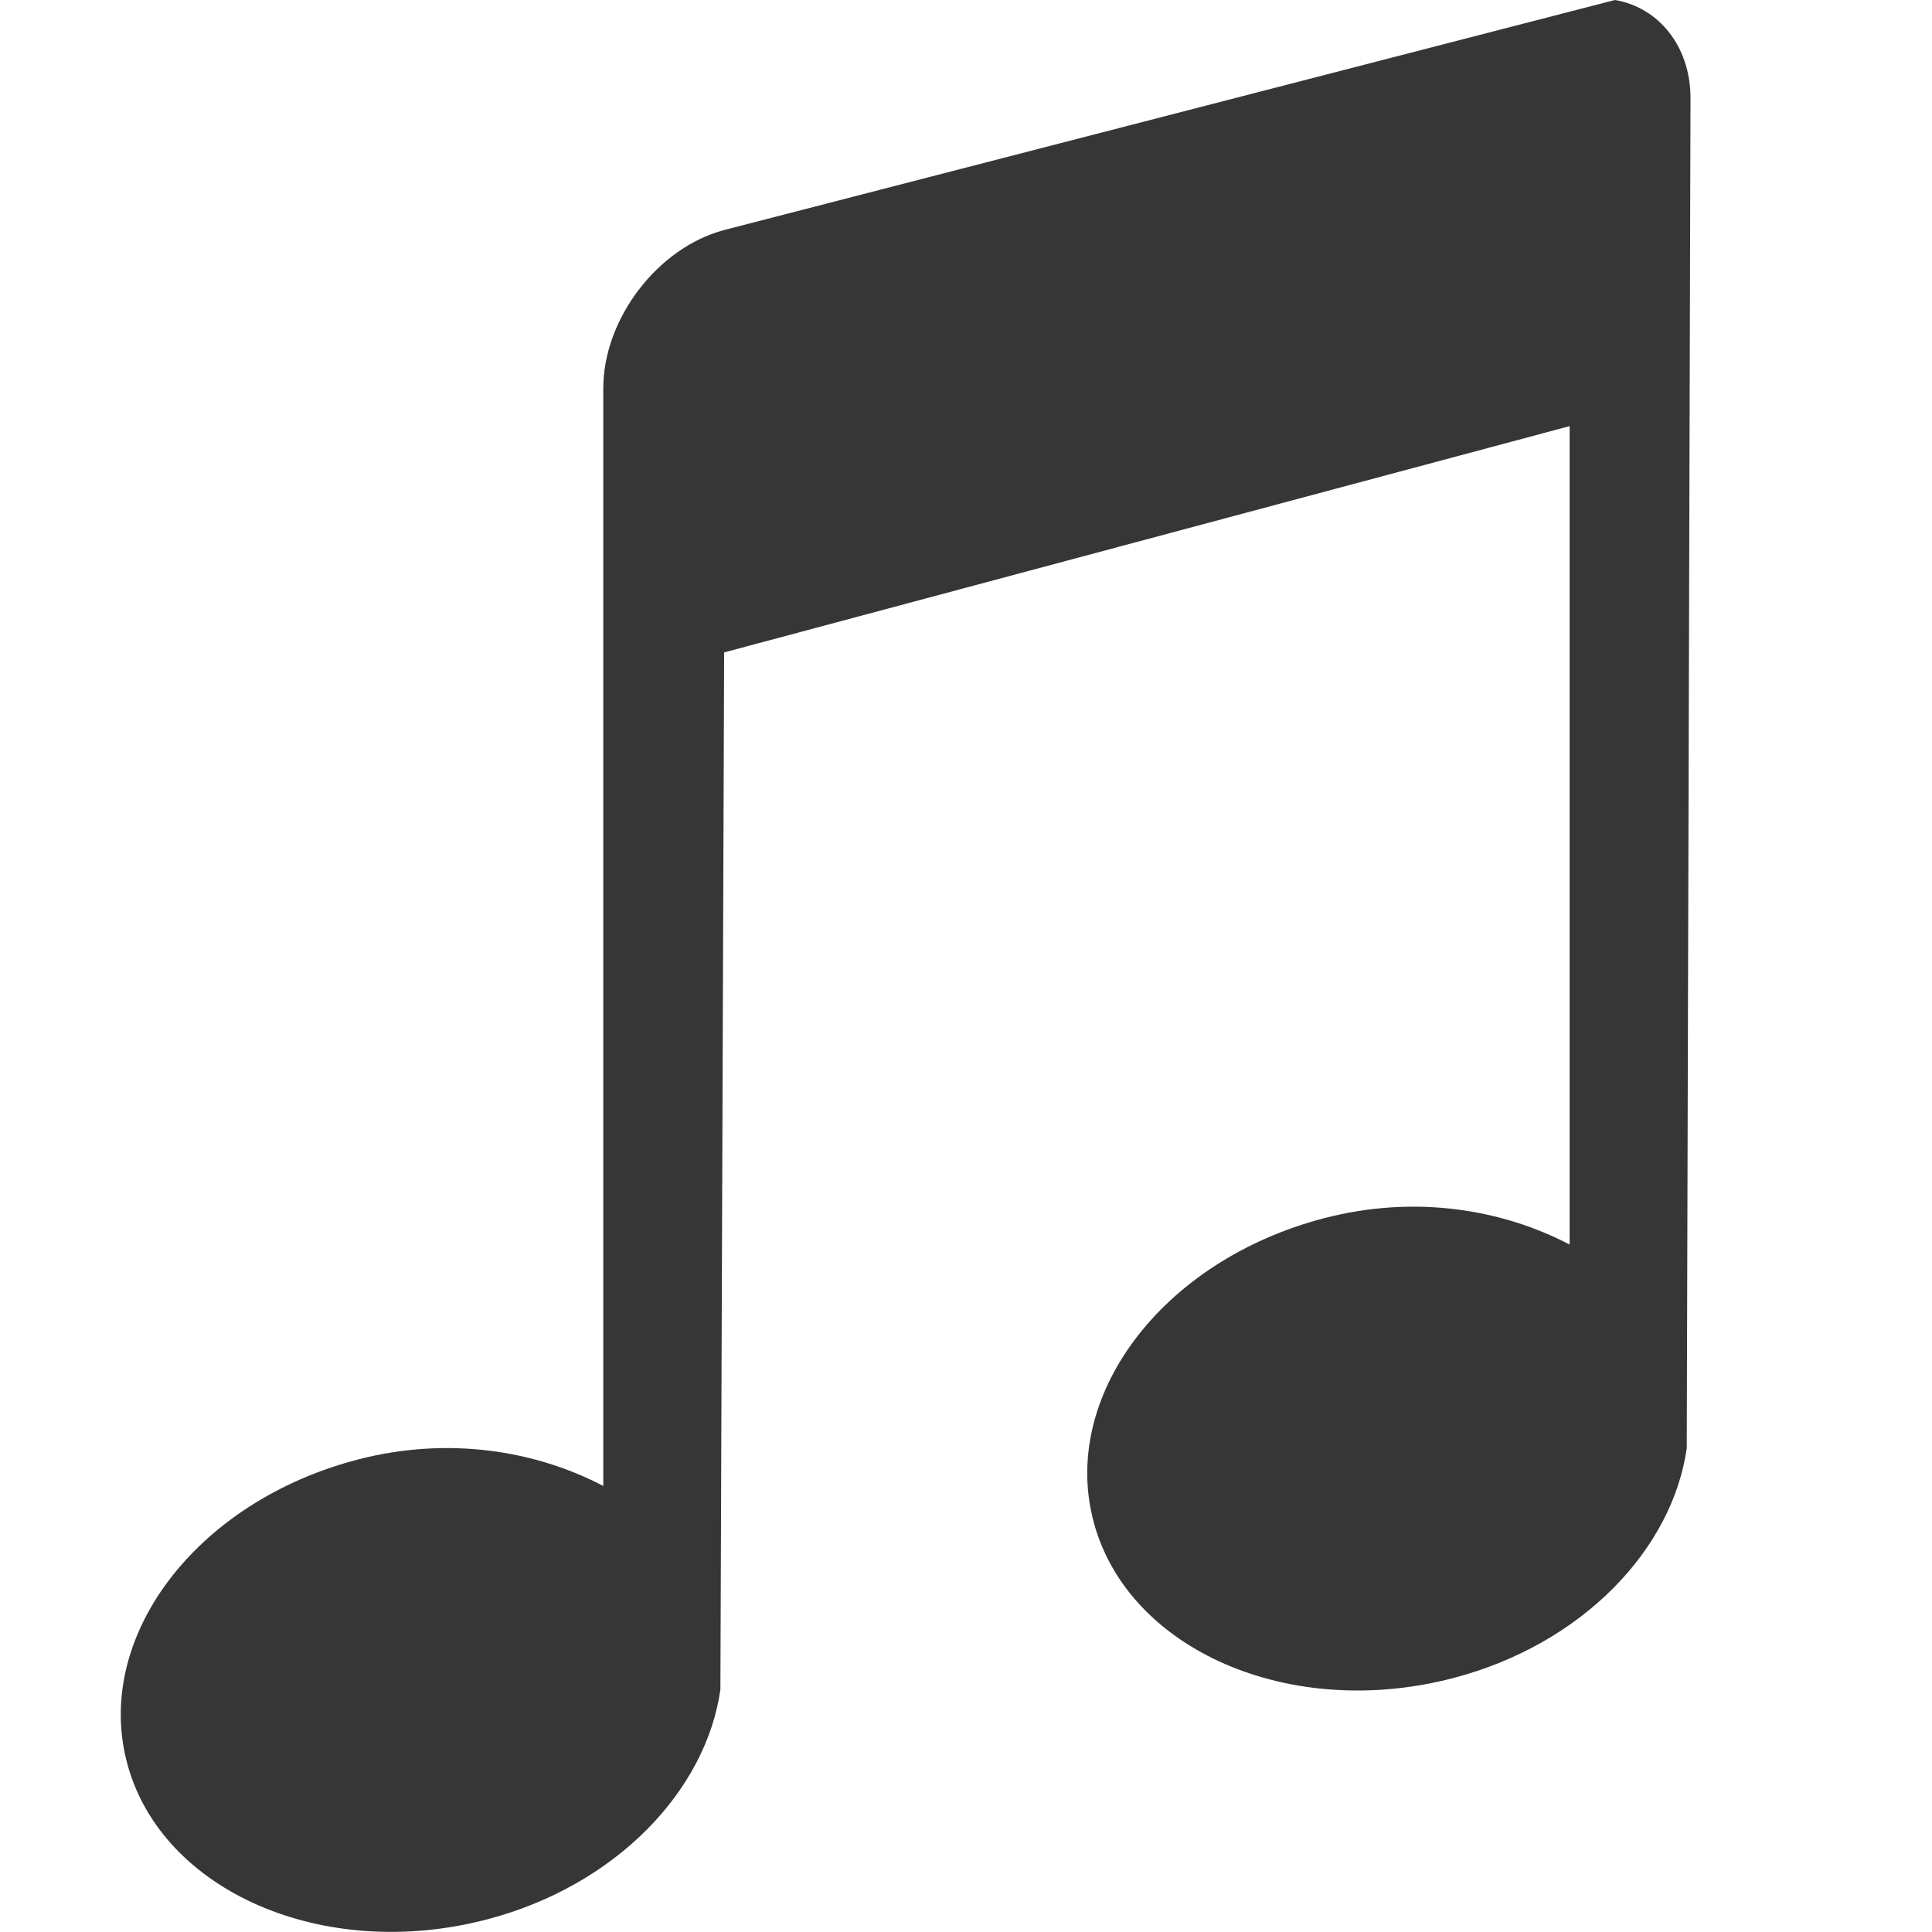
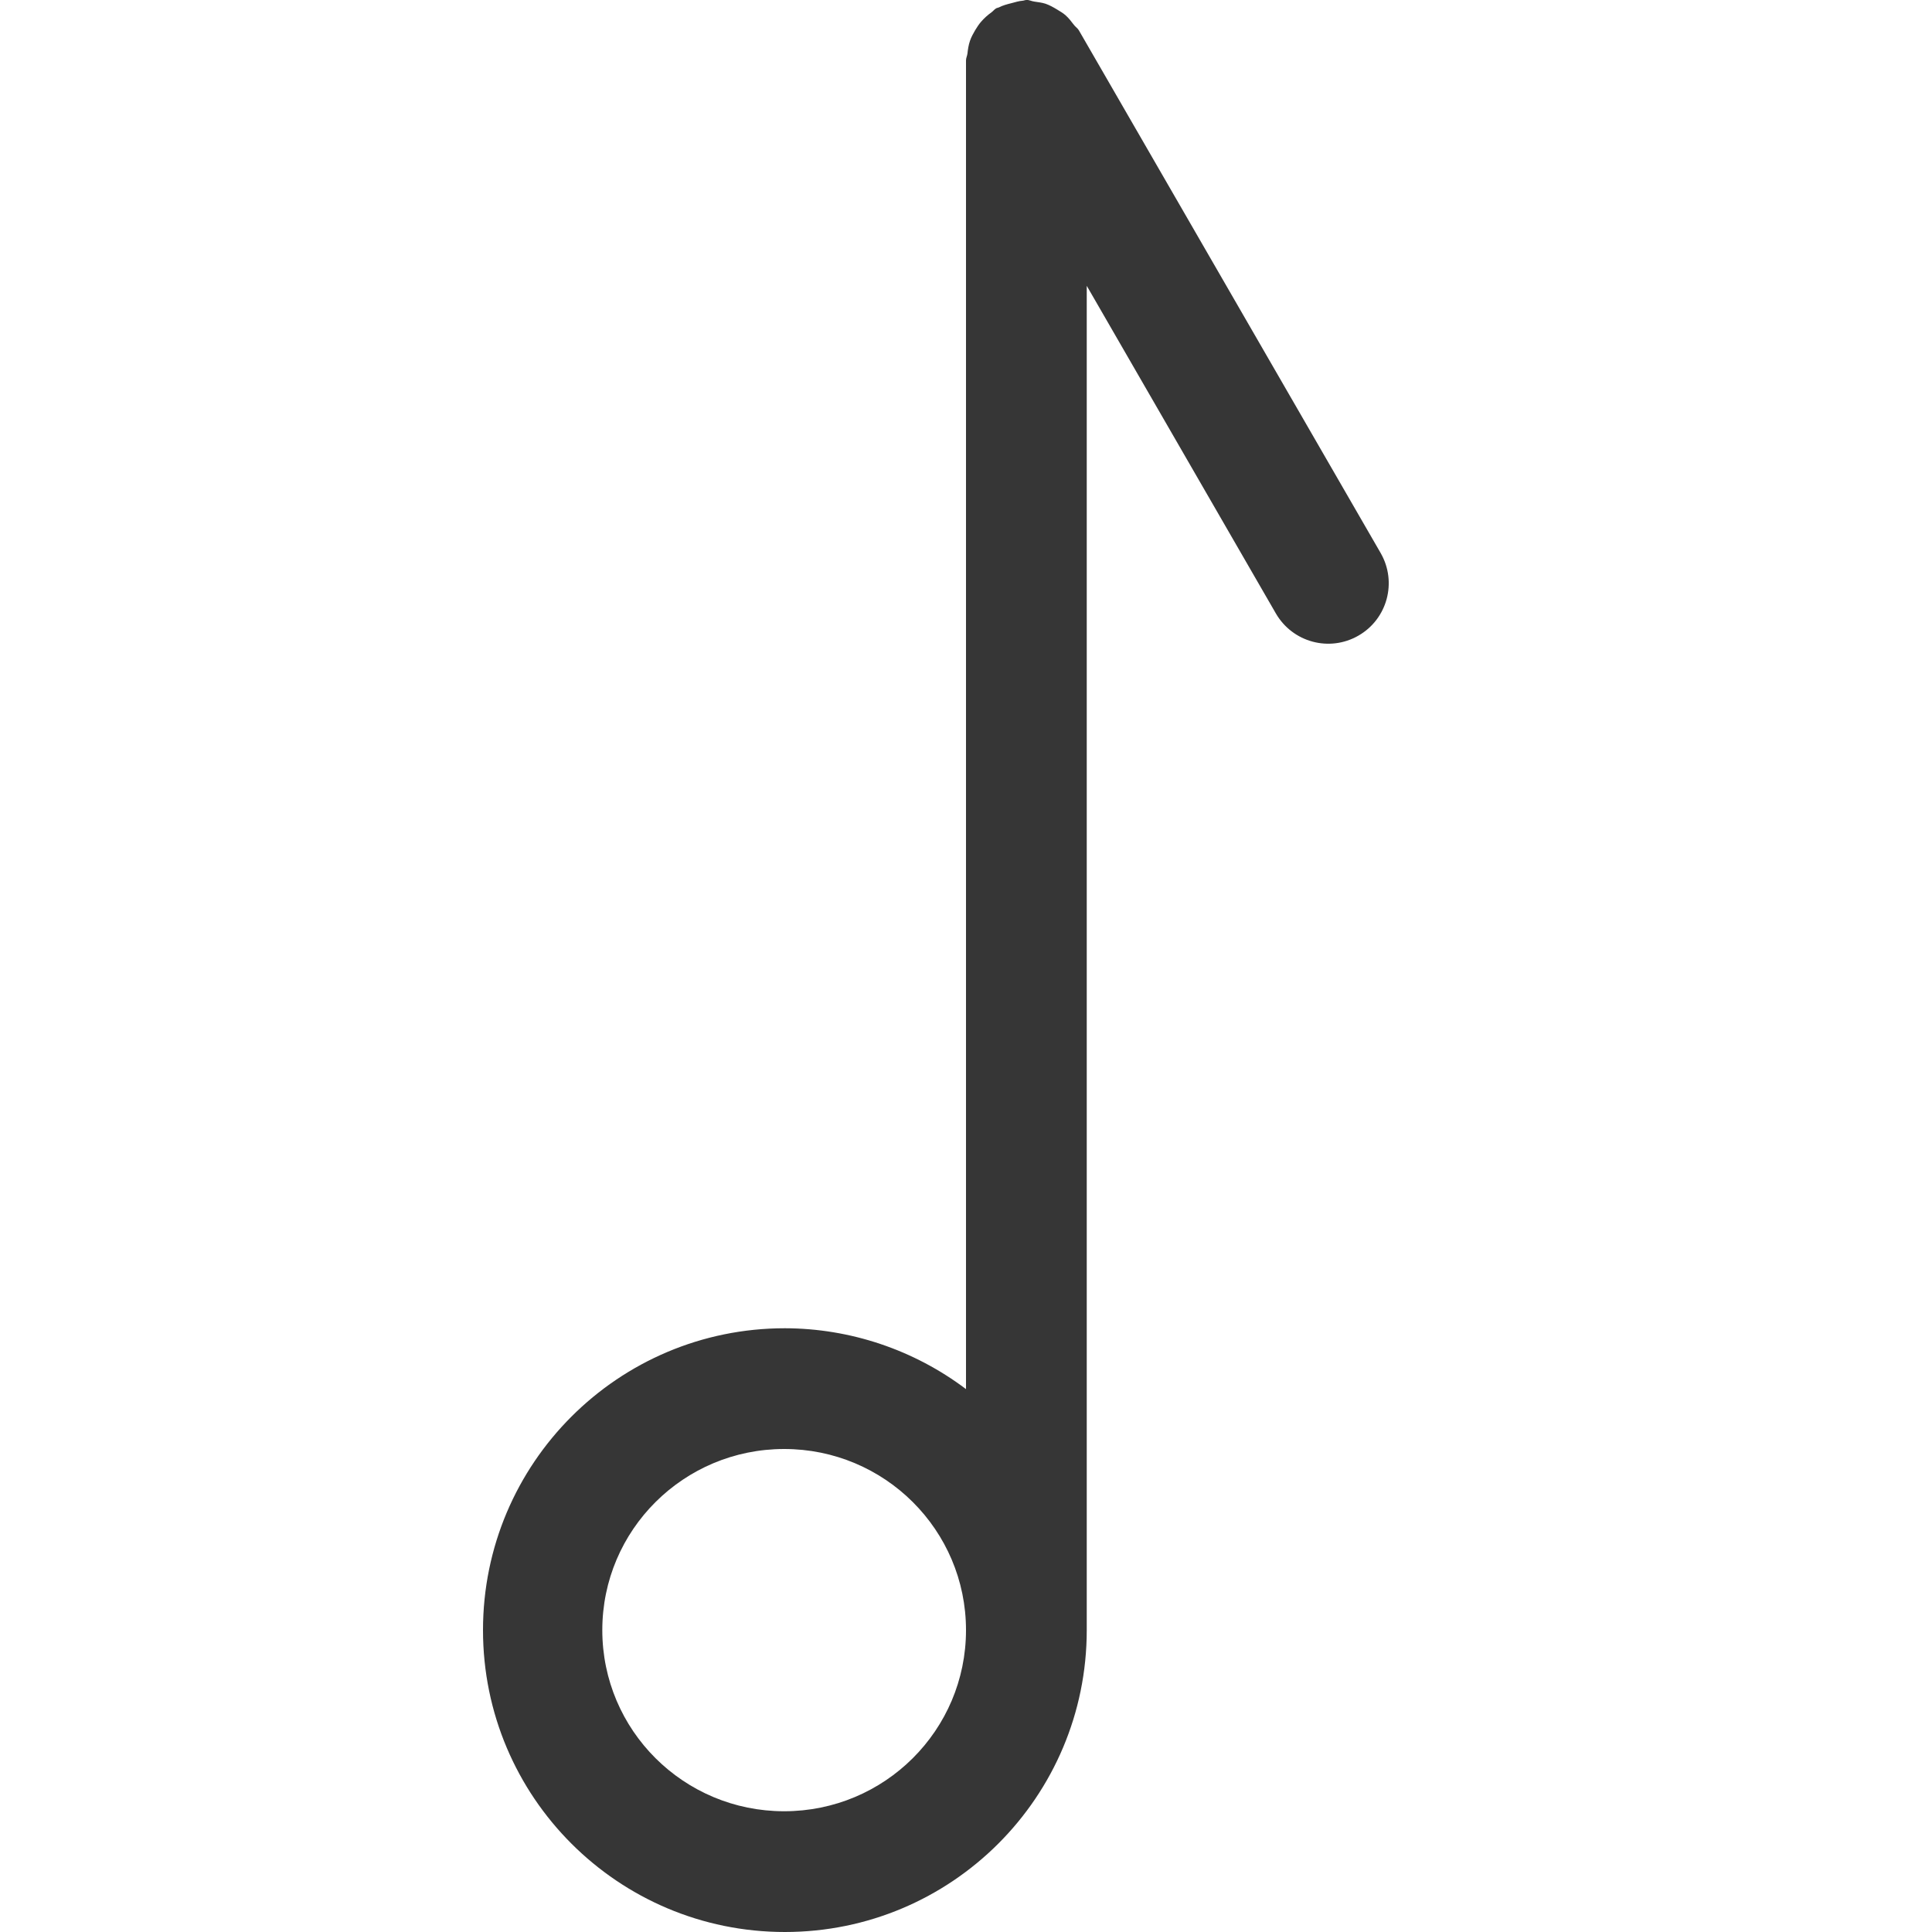
<svg xmlns="http://www.w3.org/2000/svg" width="16" height="16" version="1.1" viewBox="0 0 16 16">
  <defs>
    <style id="current-color-scheme" type="text/css">.ColorScheme-Text { color:#363636; }</style>
  </defs>
-   <path d="m13.374-1.5321e-7 -7.377 1.905c-0.554 0.148-1.001 0.738-1.001 1.312v9.089c-0.562-0.294-1.284-0.413-2.032-0.219-1.35 0.351-2.197 1.484-1.907 2.53 0.289 1.046 1.62 1.631 2.971 1.28 1.077-0.28 1.82-1.071 1.938-1.905l0.031-8.589 7.002-1.874v6.778c-0.562-0.294-1.283-0.413-2.031-0.219-1.35 0.351-2.197 1.484-1.907 2.53 0.289 1.046 1.619 1.631 2.97 1.28 1.077-0.28 1.82-1.071 1.938-1.905l0.031-11.181c0-0.43-0.266-0.752-0.626-0.812z" style="fill:currentColor" class="ColorScheme-Text" />
+   <path d="m8.5-7e-8c-0.011 0-0.02 0.005-0.031 0.006-0.031 0.002-0.061 0.012-0.092 0.02-0.036 0.009-0.071 0.018-0.104 0.035-0.008 0.004-0.016 0.004-0.023 0.008-0.016 0.009-0.025 0.023-0.039 0.033-0.032 0.023-0.06 0.048-0.086 0.078-0.019 0.022-0.034 0.045-0.049 0.07-0.017 0.029-0.032 0.056-0.043 0.088-0.012 0.035-0.017 0.069-0.021 0.105-0.002 0.019-0.012 0.037-0.012 0.057v11.004c-0.432-0.326-0.959-0.503-1.5-0.504-1.381 0-2.5 1.119-2.5 2.5s1.119 2.5 2.5 2.5 2.5-1.119 2.5-2.5v-11.133l1.566 2.713c0.139 0.24 0.444 0.322 0.684 0.184s0.322-0.444 0.184-0.684l-2.5-4.33c-0.011-0.018-0.029-0.028-0.041-0.045-0.022-0.029-0.043-0.056-0.07-0.08-0.022-0.019-0.046-0.032-0.07-0.047-0.03-0.018-0.06-0.035-0.094-0.047-0.031-0.01-0.062-0.013-0.094-0.018-0.022-0.003-0.042-0.014-0.064-0.014zm-2.006 12c0.832-1.29e-4 1.506 0.671 1.506 1.5s-0.674 1.5-1.506 1.5c-0.832 1.29e-4 -1.506-0.671-1.506-1.5s0.674-1.5 1.506-1.5z" style="fill:currentColor" class="ColorScheme-Text" />
</svg>
